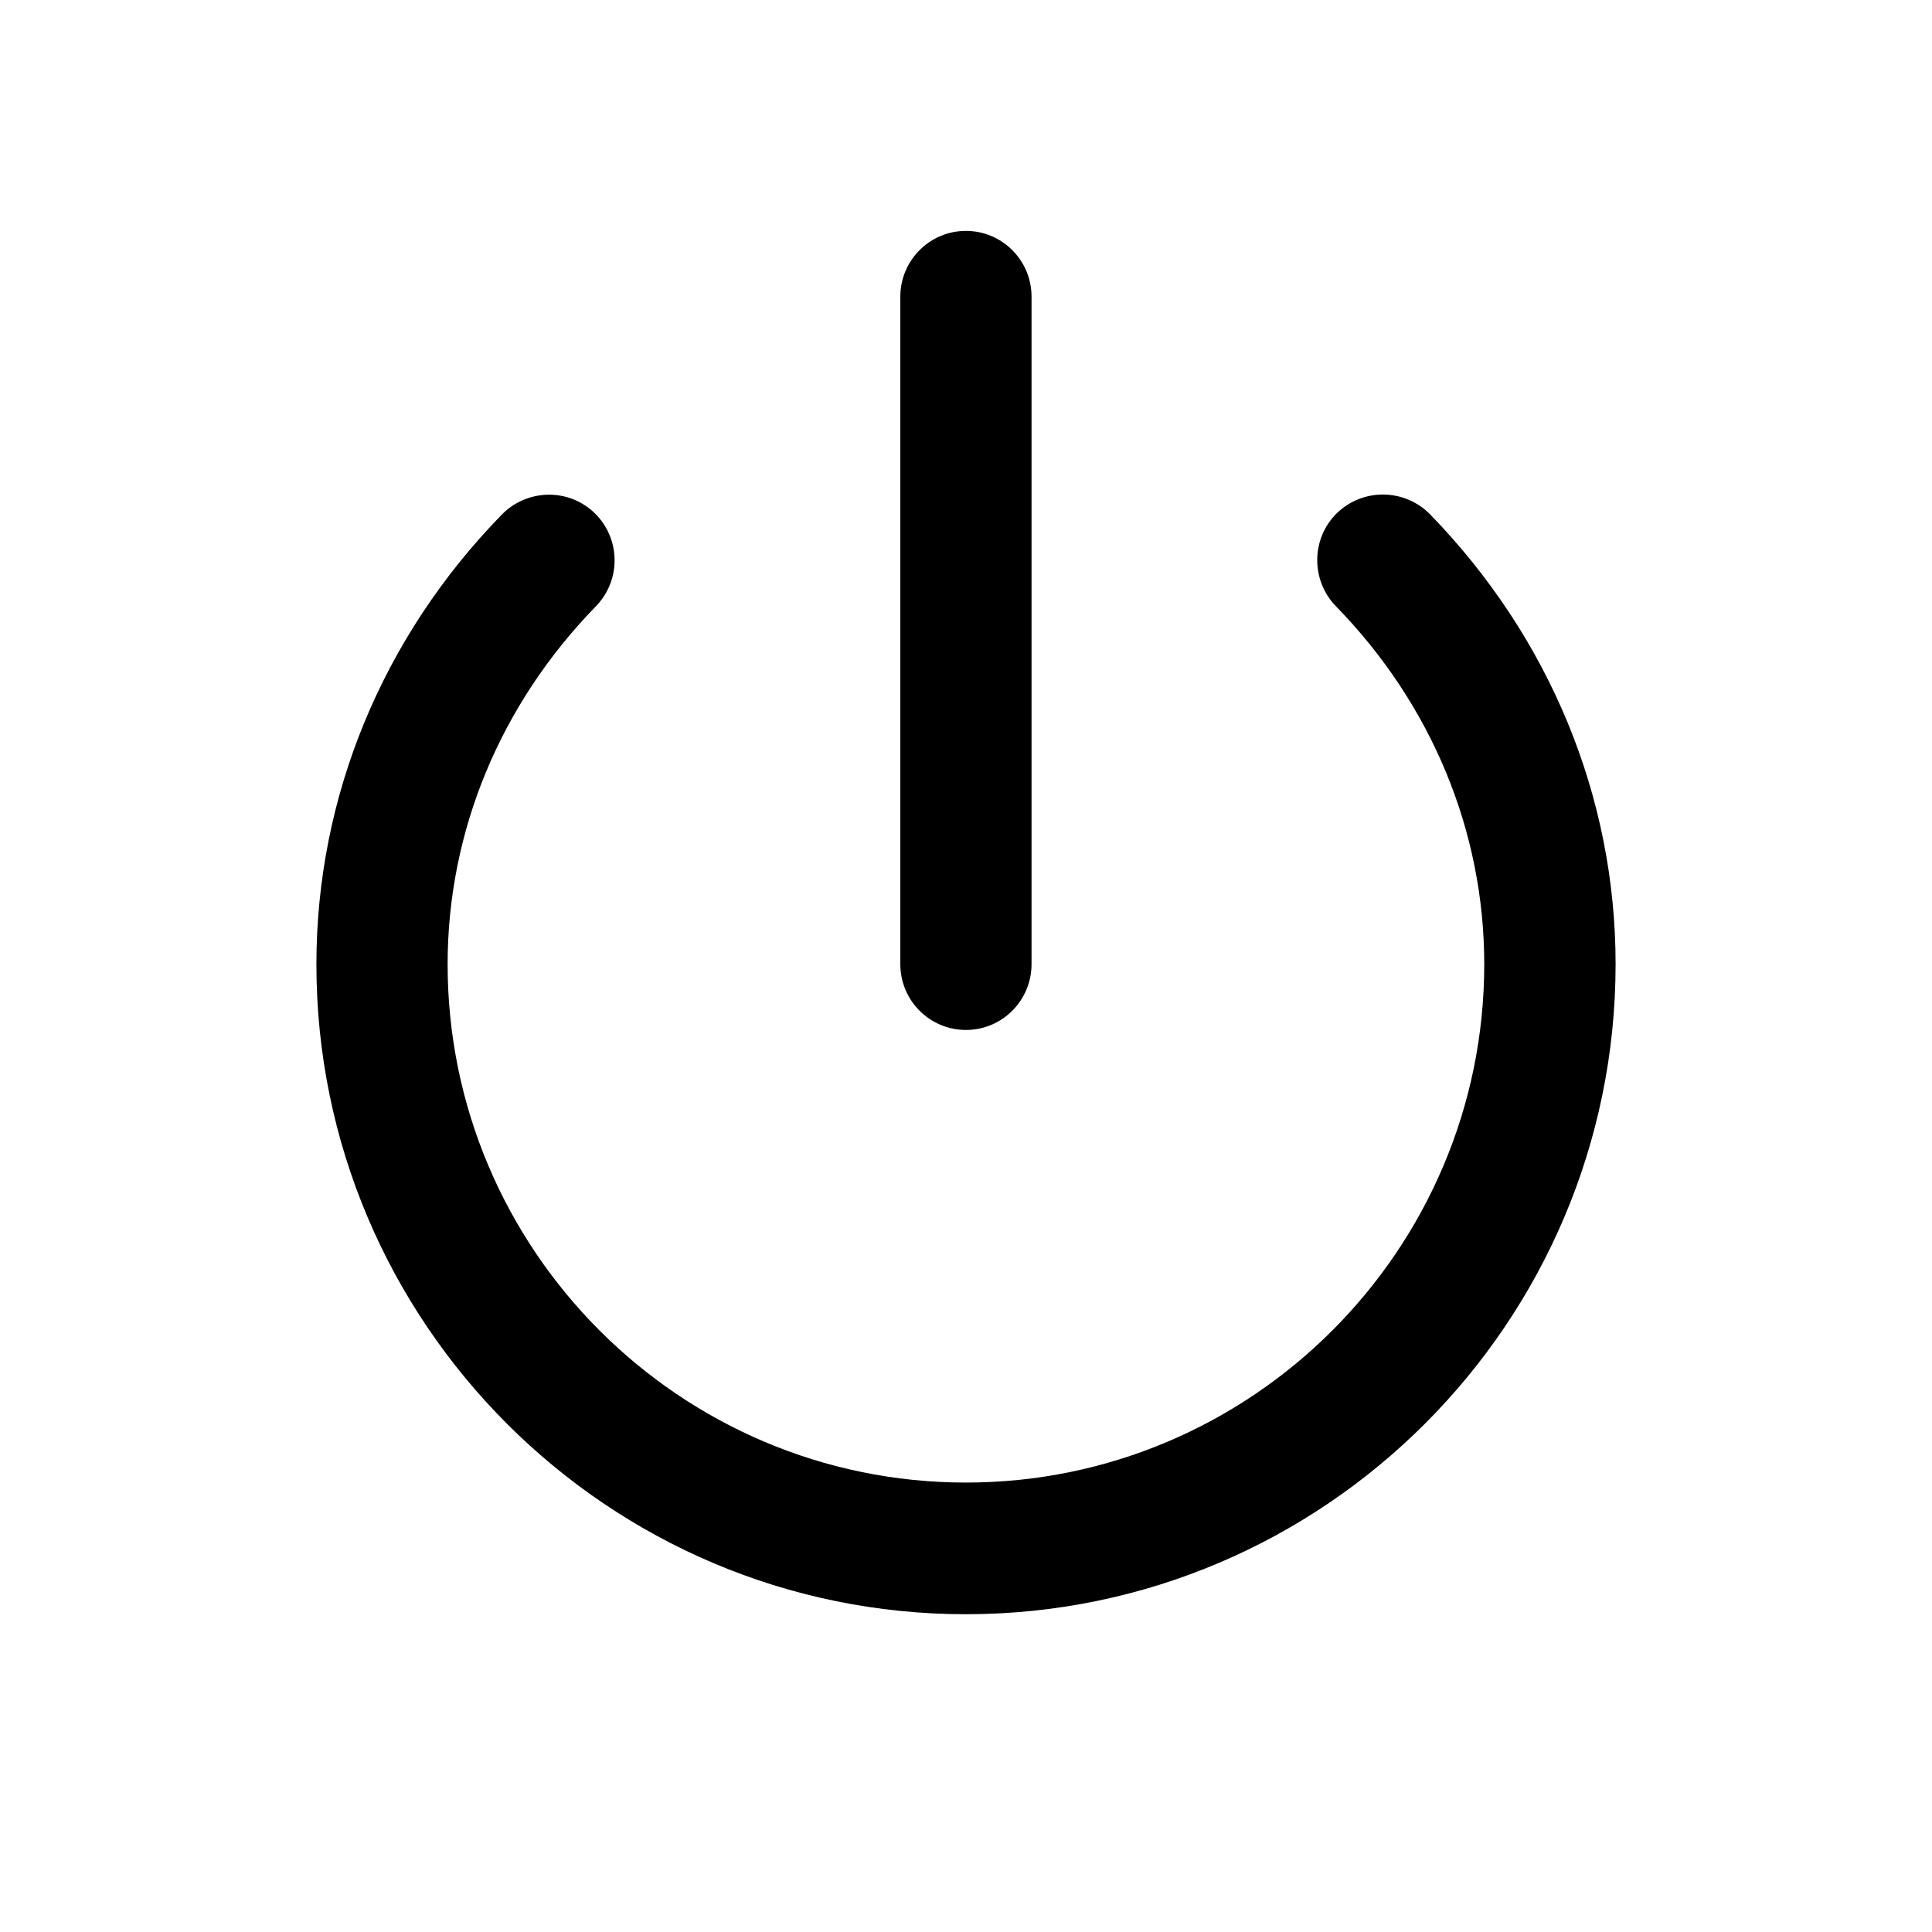
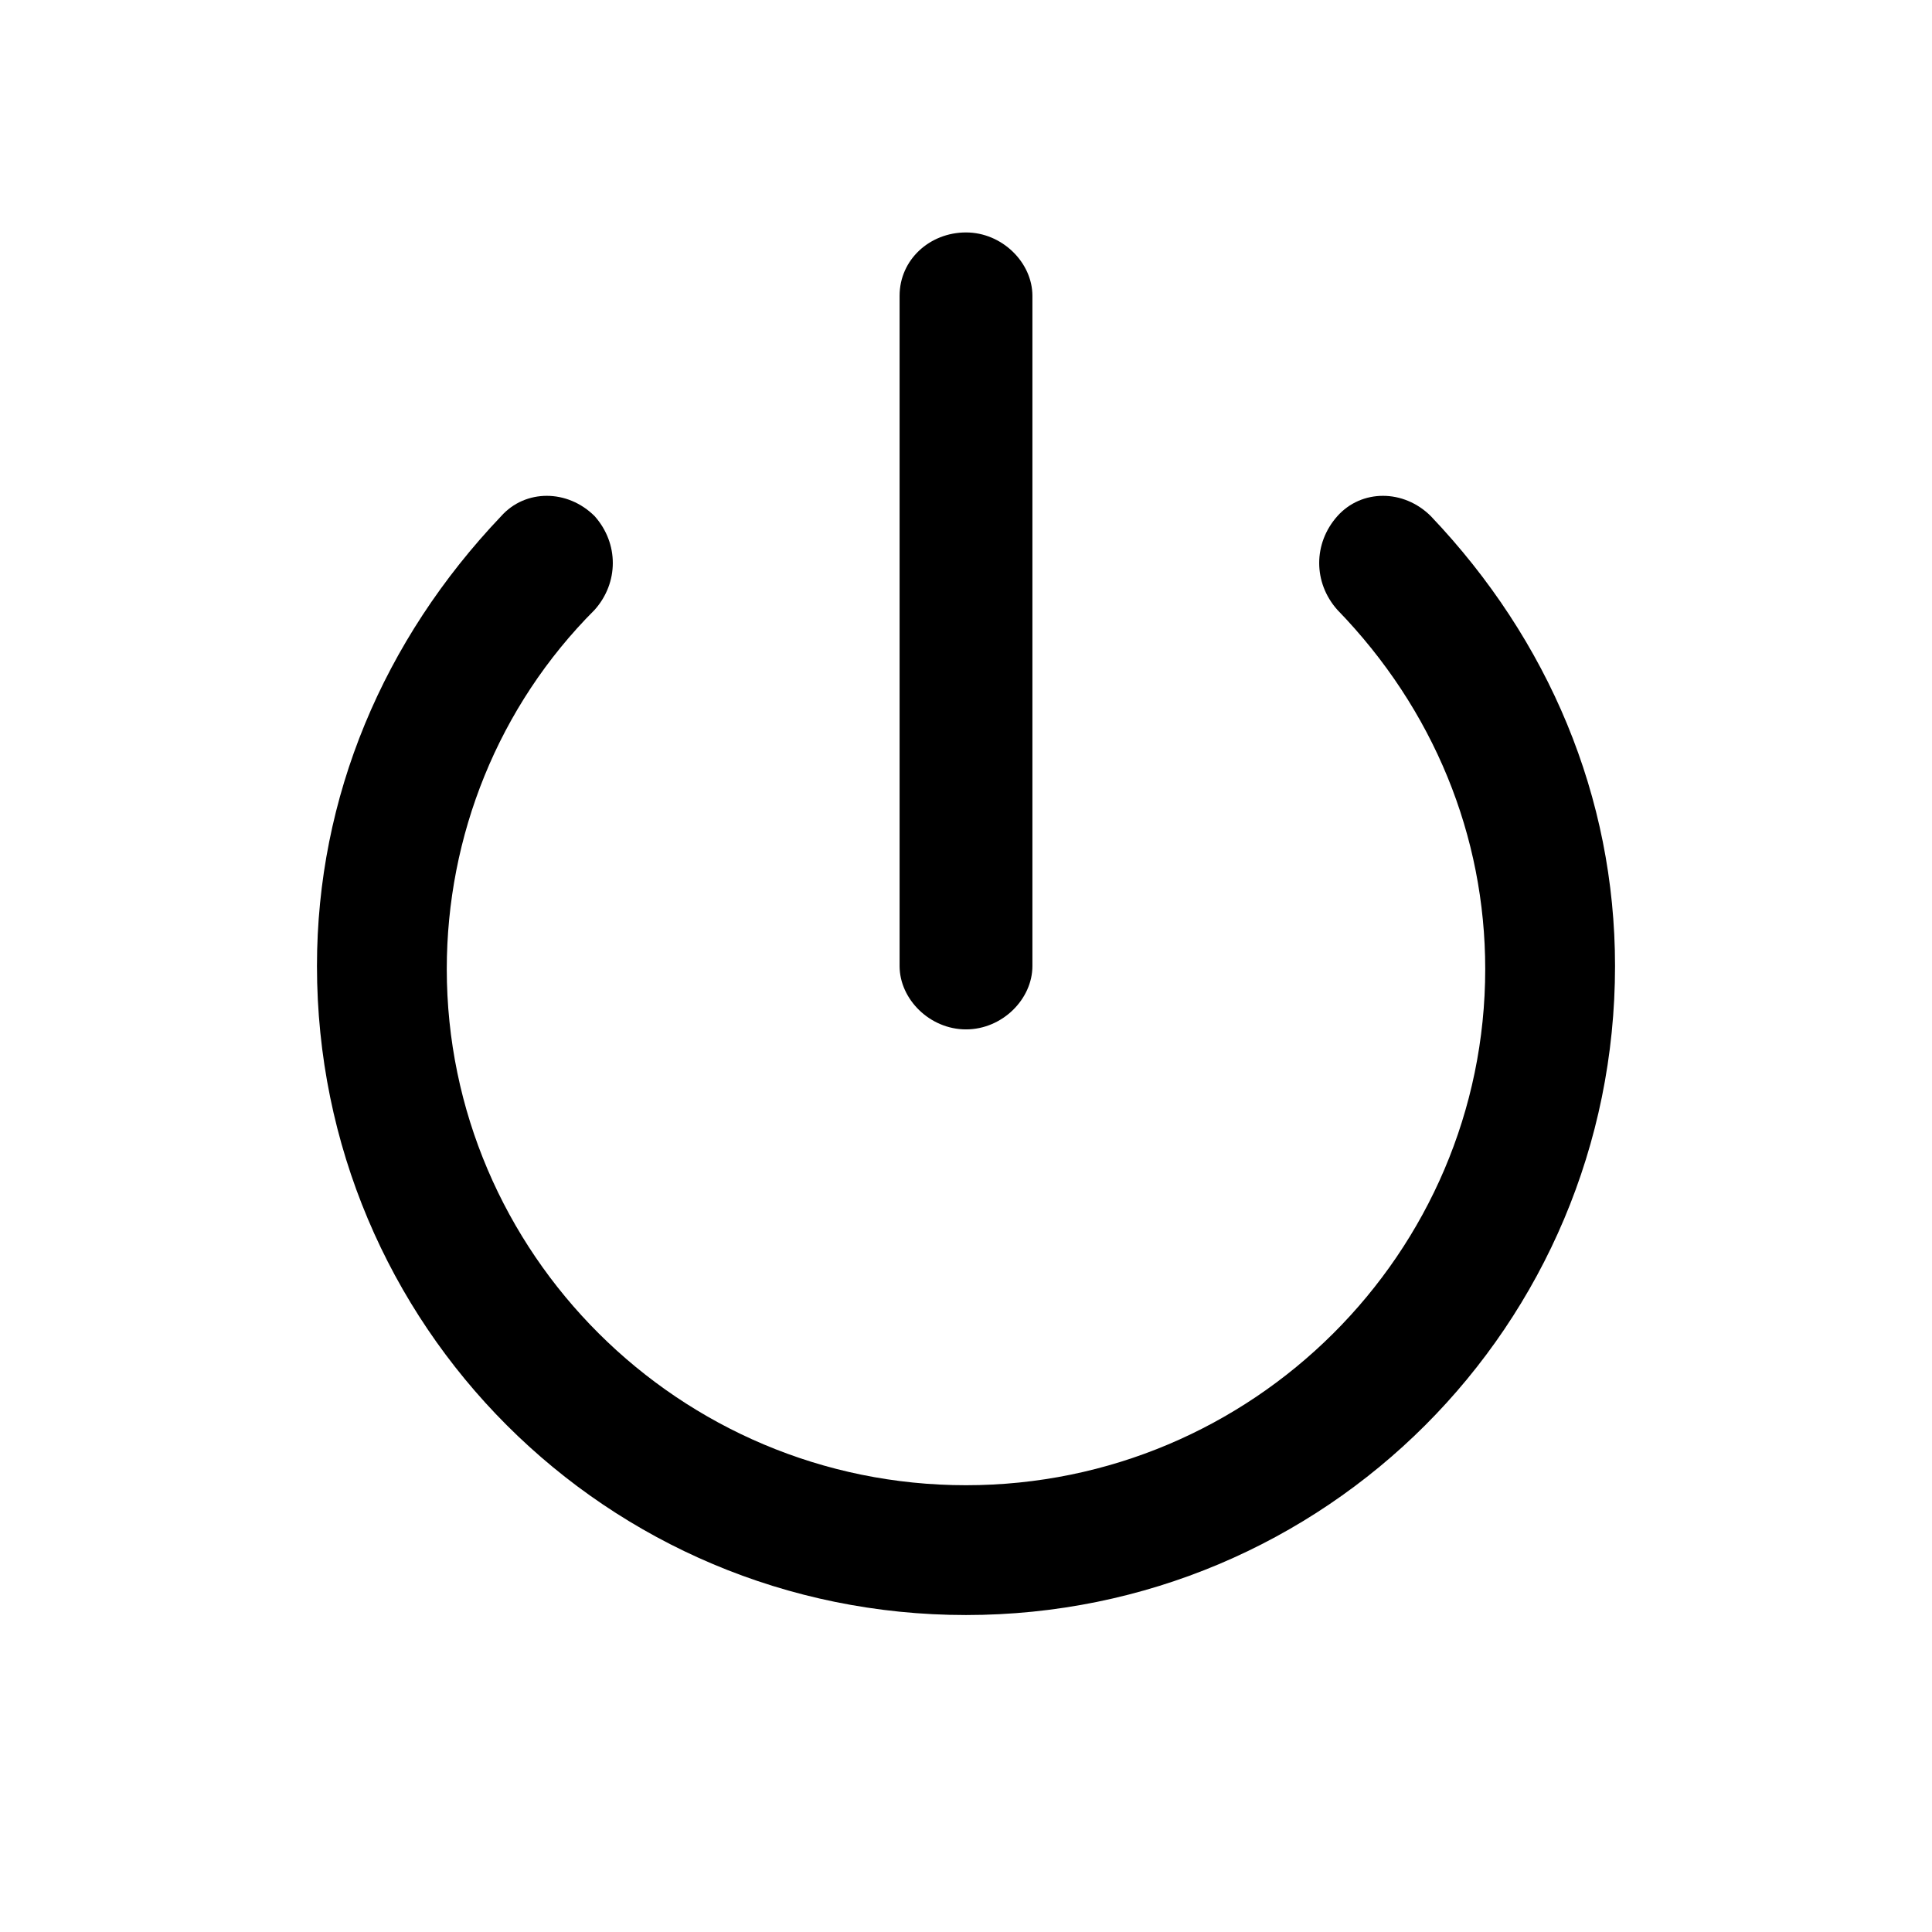
- <svg xmlns="http://www.w3.org/2000/svg" width="100%" height="100%" viewBox="0 0 15 15" version="1.1" xml:space="preserve" style="fill-rule:evenodd;clip-rule:evenodd;stroke-linejoin:round;stroke-miterlimit:2;">
-   <g transform="matrix(1,0,0,1,-610,-91)">
-     <g id="device_on" transform="matrix(0.714286,0,0,0.714286,610,91)">
-       <rect x="0" y="0" width="21" height="21" style="fill:none;" />
-       <g transform="matrix(1.48259,0,0,1.49852,-0.620163,-0.795954)">
-         <path d="M7.5,12.24C4.874,12.24 2.738,10.125 2.738,7.526C2.738,6.312 3.22,5.154 4.097,4.264C4.283,4.076 4.588,4.07 4.779,4.254C4.969,4.438 4.973,4.739 4.788,4.928C4.086,5.64 3.7,6.562 3.7,7.525C3.7,9.598 5.405,11.285 7.5,11.285C9.595,11.285 11.3,9.598 11.3,7.525C11.3,6.563 10.915,5.64 10.211,4.927C10.028,4.739 10.03,4.437 10.22,4.253C10.413,4.069 10.717,4.075 10.903,4.262C11.779,5.154 12.263,6.311 12.263,7.525C12.262,10.125 10.126,12.24 7.5,12.24ZM7.5,8.002C7.234,8.002 7.019,7.788 7.019,7.525L7.019,2.683C7.019,2.42 7.234,2.206 7.5,2.206C7.766,2.206 7.981,2.42 7.981,2.683L7.981,7.525C7.981,7.788 7.766,8.002 7.5,8.002Z" style="fill-rule:nonzero;" />
-       </g>
-     </g>
-   </g>
+ <svg xmlns="http://www.w3.org/2000/svg" version="1.1" id="Calque_1" x="0px" y="0px" viewBox="0 0 64 64" style="enable-background:new 0 0 64 64;" xml:space="preserve">
+   <path d="M32,53.5c-11.9,0-21.5-9.6-21.5-21.5c0-5.6,2.2-10.8,6.1-14.9c0.8-0.9,2.2-0.9,3.1,0c0.8,0.9,0.8,2.2,0,3.1  c-3.2,3.2-4.9,7.5-4.9,11.9c0,9.4,7.7,17.1,17.2,17.1s17.2-7.7,17.2-17.1c0-4.4-1.7-8.6-4.9-11.9c-0.8-0.9-0.8-2.2,0-3.1  c0.8-0.9,2.2-0.9,3.1,0c3.9,4.1,6.1,9.3,6.1,14.9C53.5,43.9,43.9,53.5,32,53.5z M32,34.1c-1.2,0-2.2-1-2.2-2.1V9.8  c0-1.2,1-2.1,2.2-2.1c1.2,0,2.2,1,2.2,2.1V32C34.2,33.1,33.2,34.1,32,34.1z" />
</svg>
